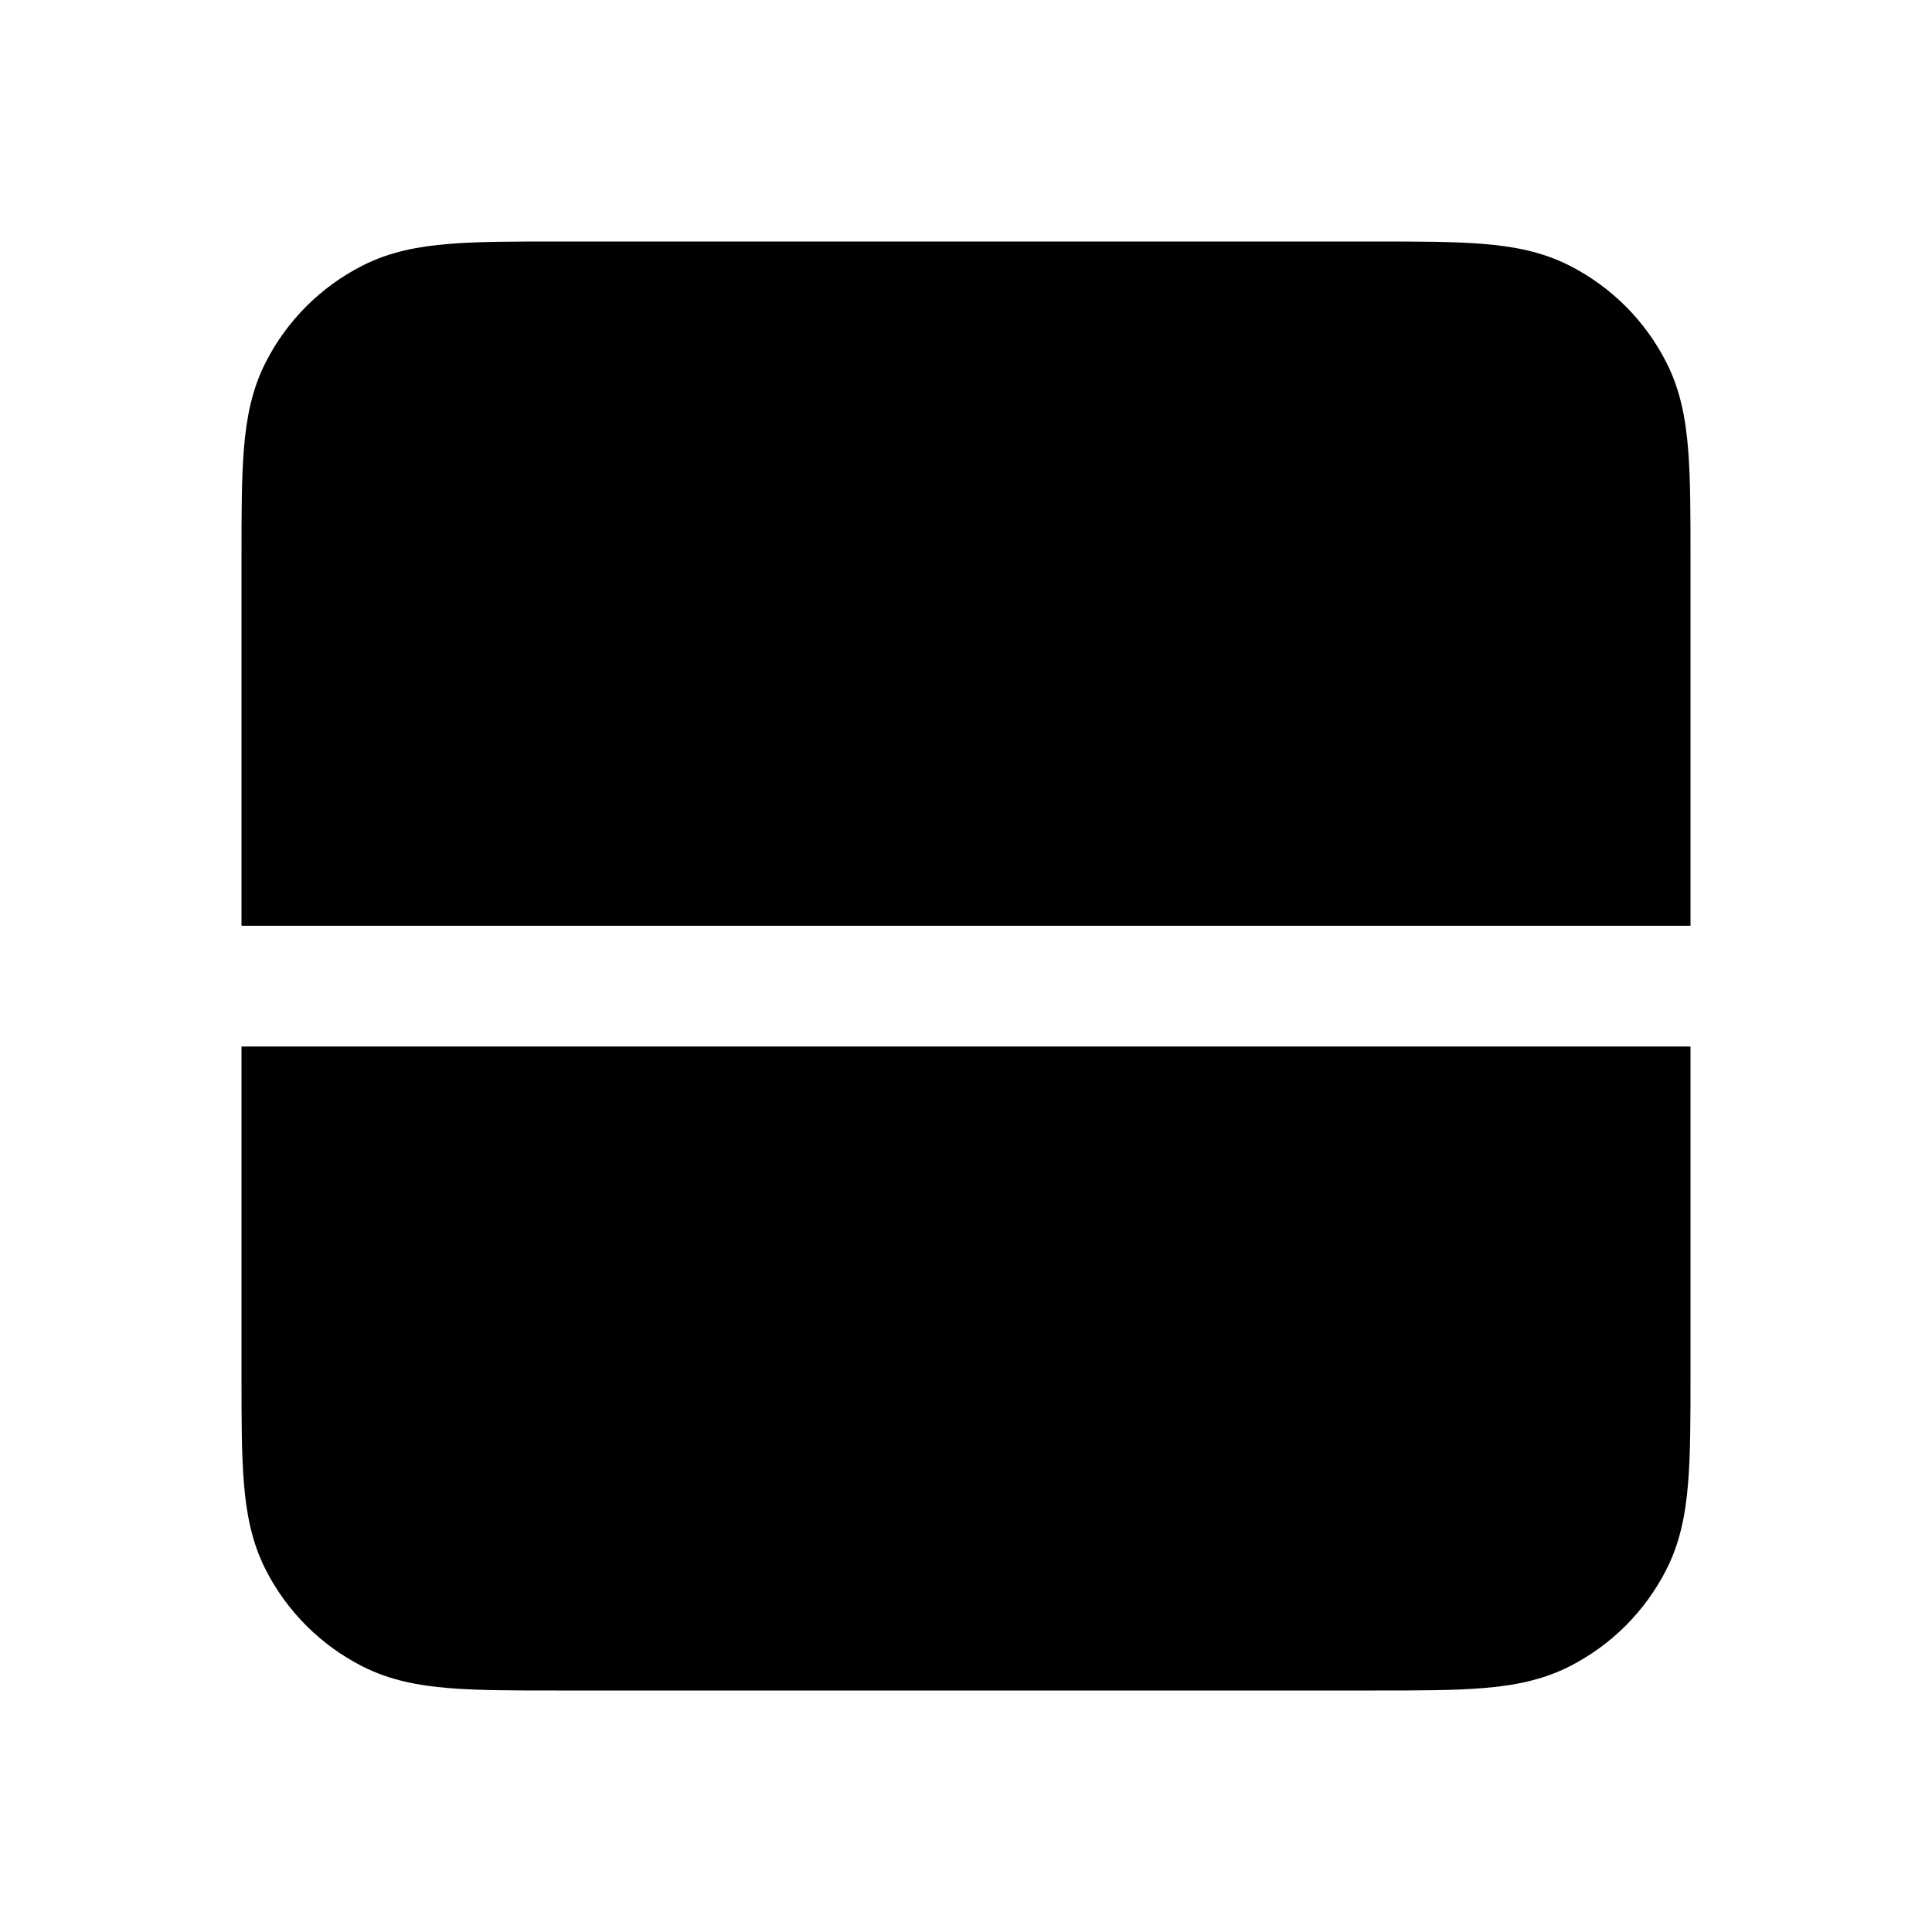
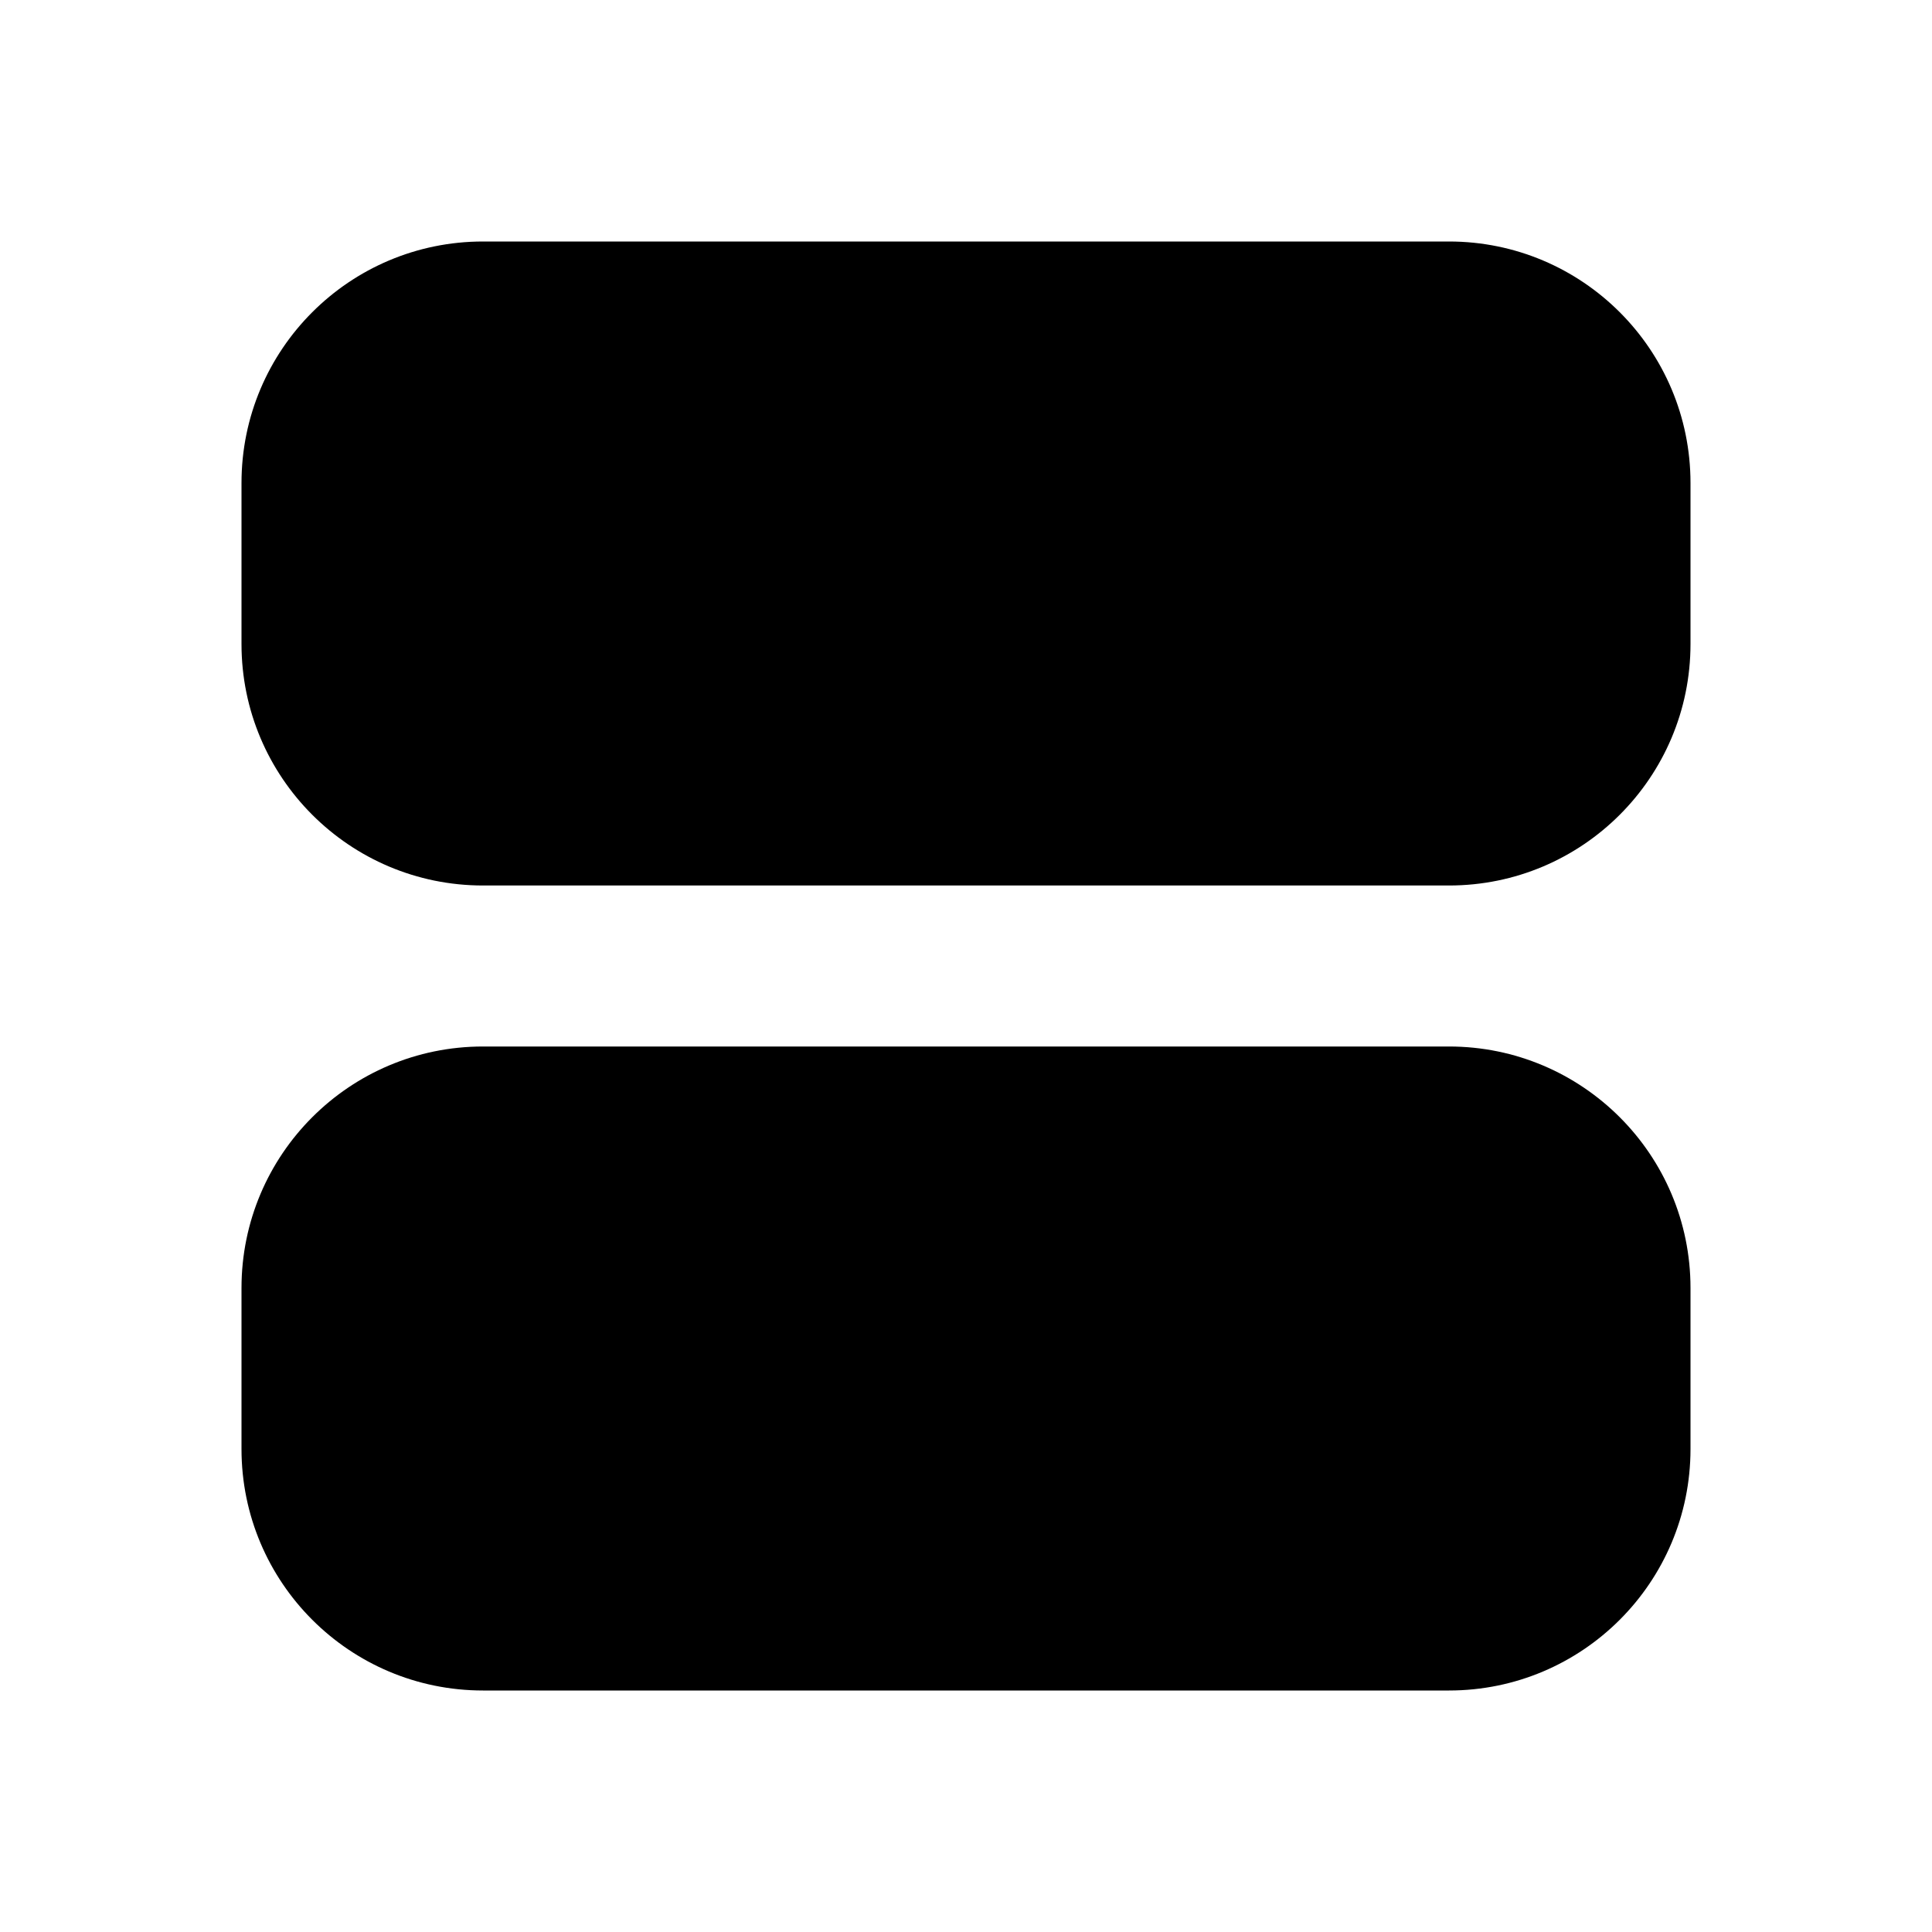
- <svg xmlns="http://www.w3.org/2000/svg" width="24" height="24" viewBox="0 0 24 24" fill="none">
-   <path d="M6.92 3H17.08C17.615 3 18.06 3 18.425 3.03C18.805 3.061 19.161 3.128 19.498 3.3C20.016 3.563 20.437 3.984 20.7 4.502C20.872 4.839 20.939 5.195 20.97 5.575C21 5.94 21 6.385 21 6.92V11.5H3V6.92C3 6.385 3 5.94 3.03 5.575C3.061 5.195 3.128 4.839 3.3 4.502C3.563 3.984 3.984 3.563 4.502 3.3C4.839 3.128 5.195 3.061 5.575 3.03C5.94 3 6.385 3 6.92 3Z" fill="black" />
-   <path d="M3 13V17.08C3 17.615 3 18.06 3.03 18.425C3.061 18.805 3.128 19.161 3.3 19.498C3.563 20.016 3.984 20.437 4.502 20.7C4.839 20.872 5.195 20.939 5.575 20.97C5.94 21 6.385 21 6.92 21H17.081C17.615 21 18.06 21 18.425 20.97C18.805 20.939 19.161 20.872 19.498 20.7C20.016 20.437 20.437 20.016 20.7 19.498C20.872 19.161 20.939 18.805 20.97 18.425C21 18.06 21 17.615 21 17.081V13H3Z" fill="black" />
+ <svg xmlns="http://www.w3.org/2000/svg" width="24" height="24" viewBox="0 0 24 24" fill="currentColor" class="icon icon-tabler icons-tabler-filled icon-tabler-layout-list">
+   <path stroke="none" d="M0 0h24v24H0z" fill="none" />
+   <path d="M18 3a3 3 0 0 1 3 3v2a3 3 0 0 1 -3 3h-12a3 3 0 0 1 -3 -3v-2a3 3 0 0 1 3 -3z" />
+   <path d="M18 13a3 3 0 0 1 3 3v2a3 3 0 0 1 -3 3h-12a3 3 0 0 1 -3 -3v-2a3 3 0 0 1 3 -3z" />
</svg>
